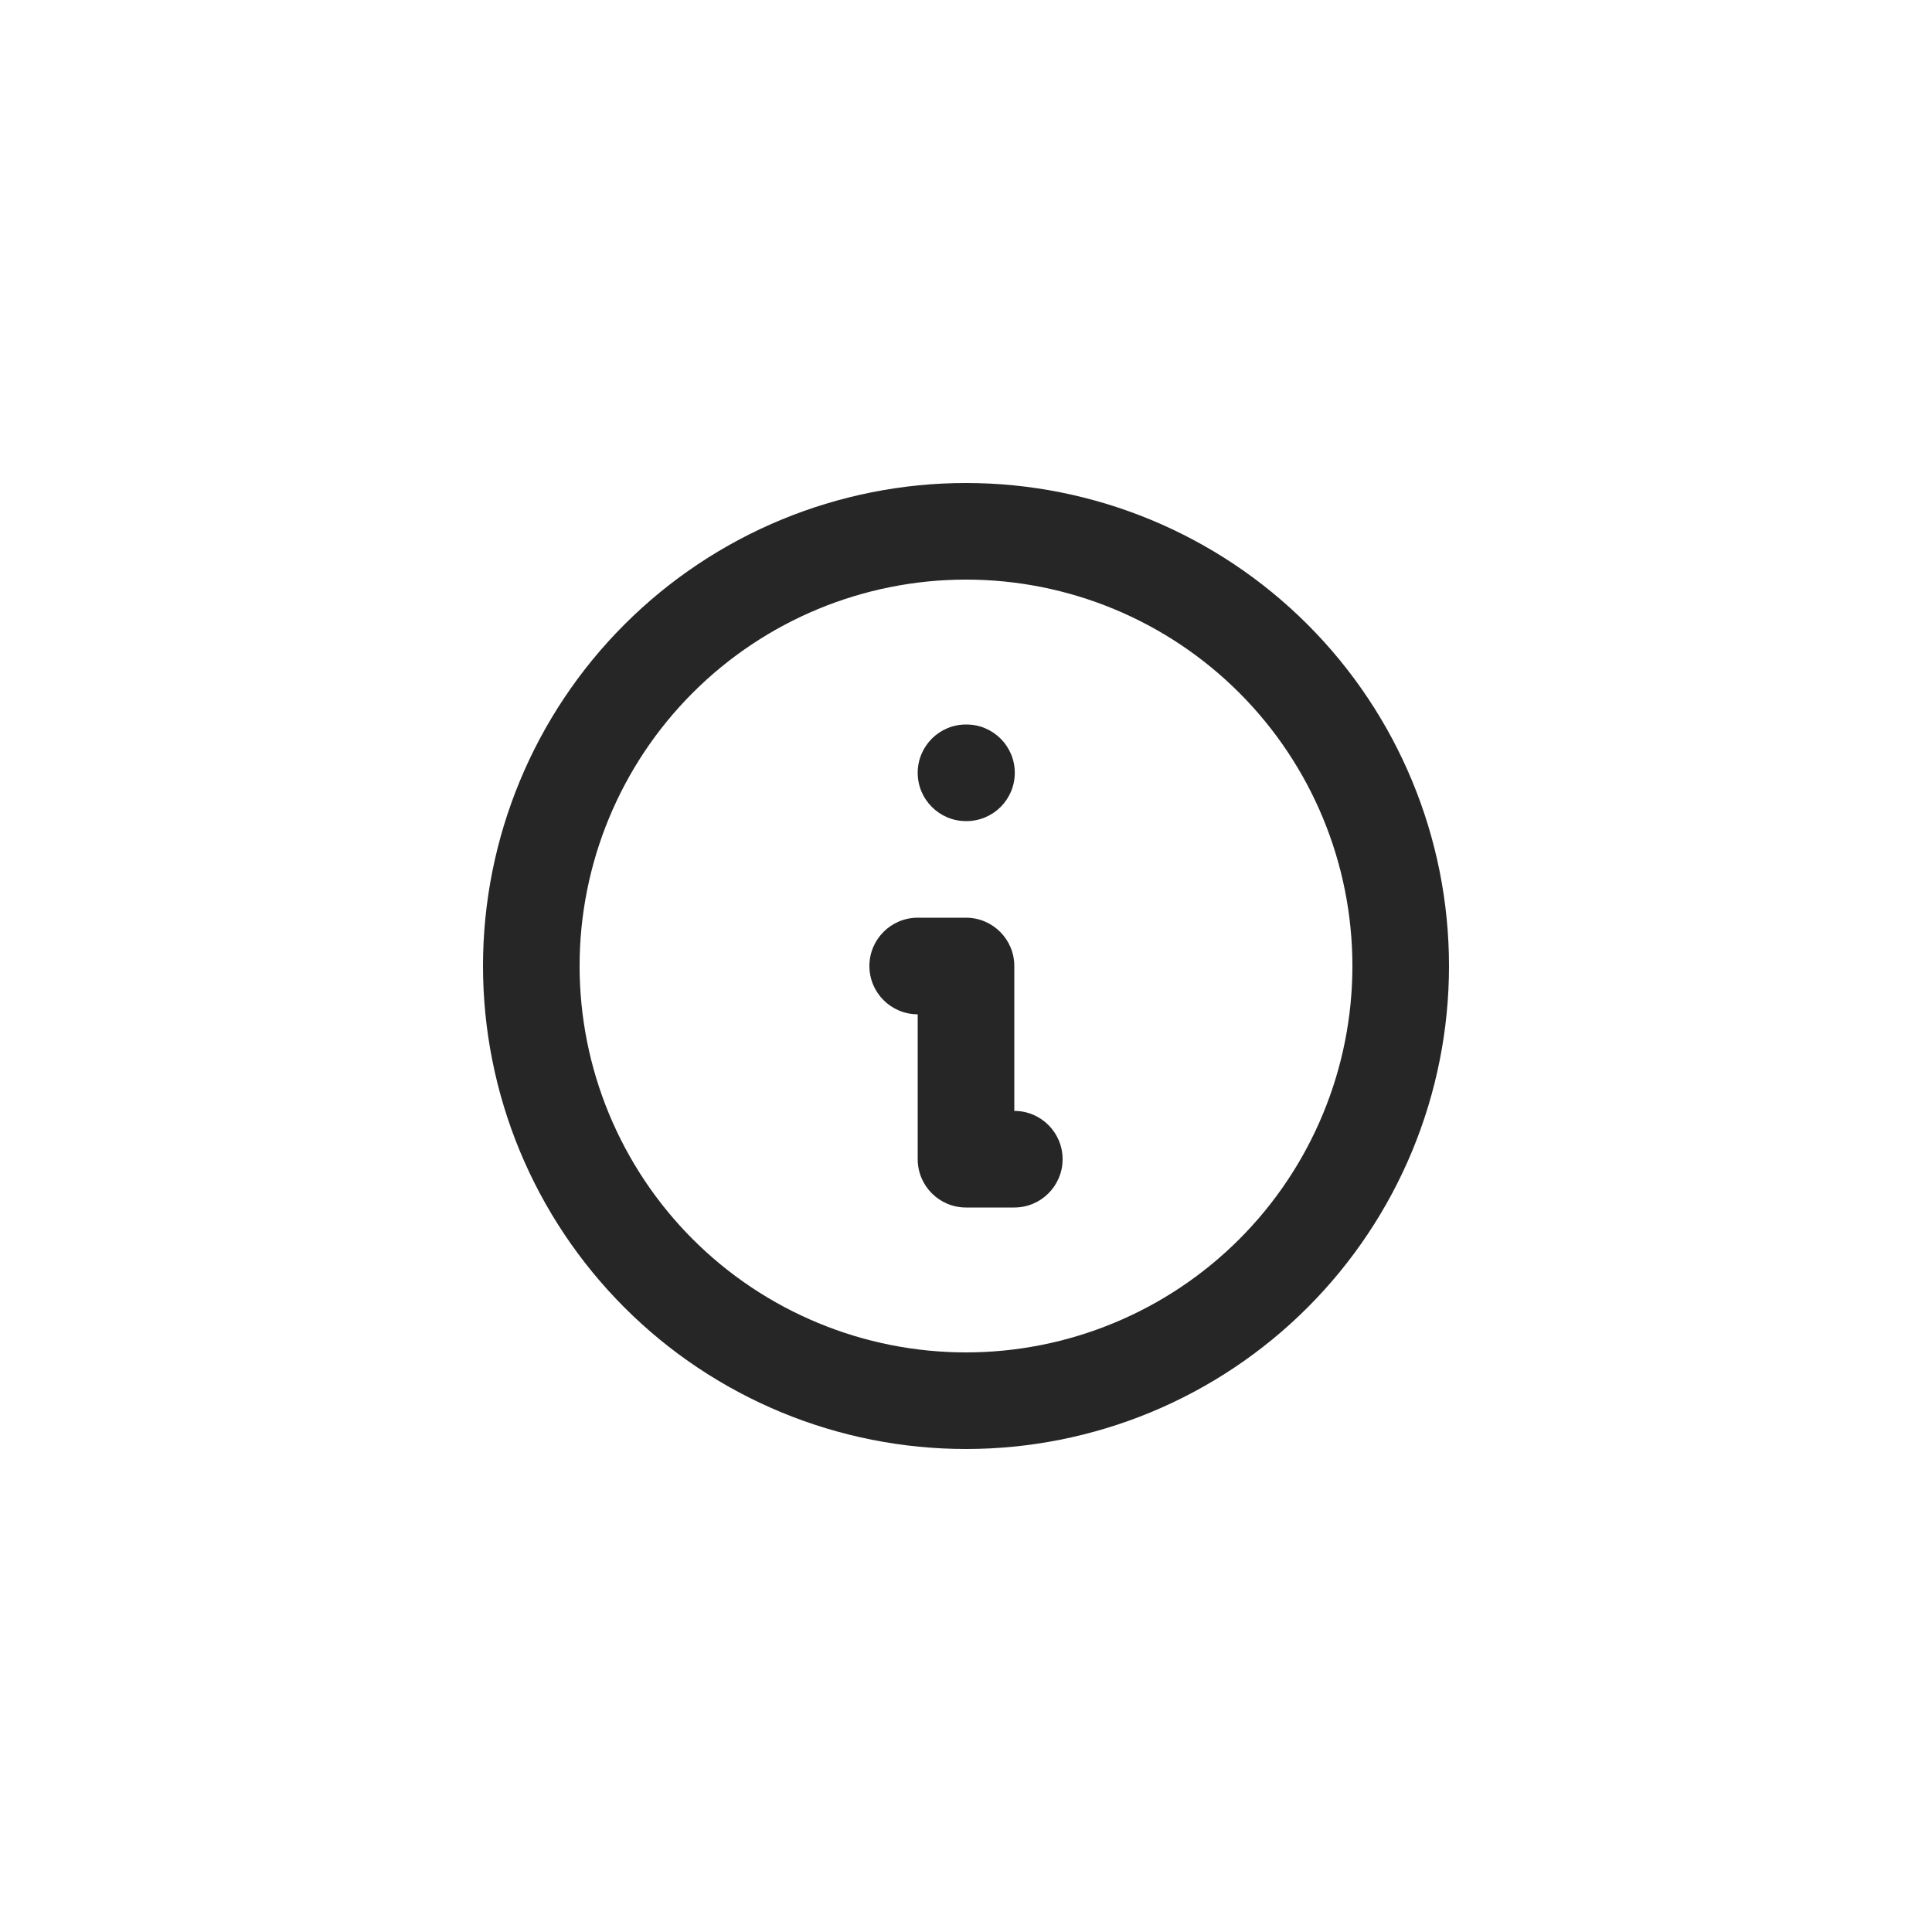
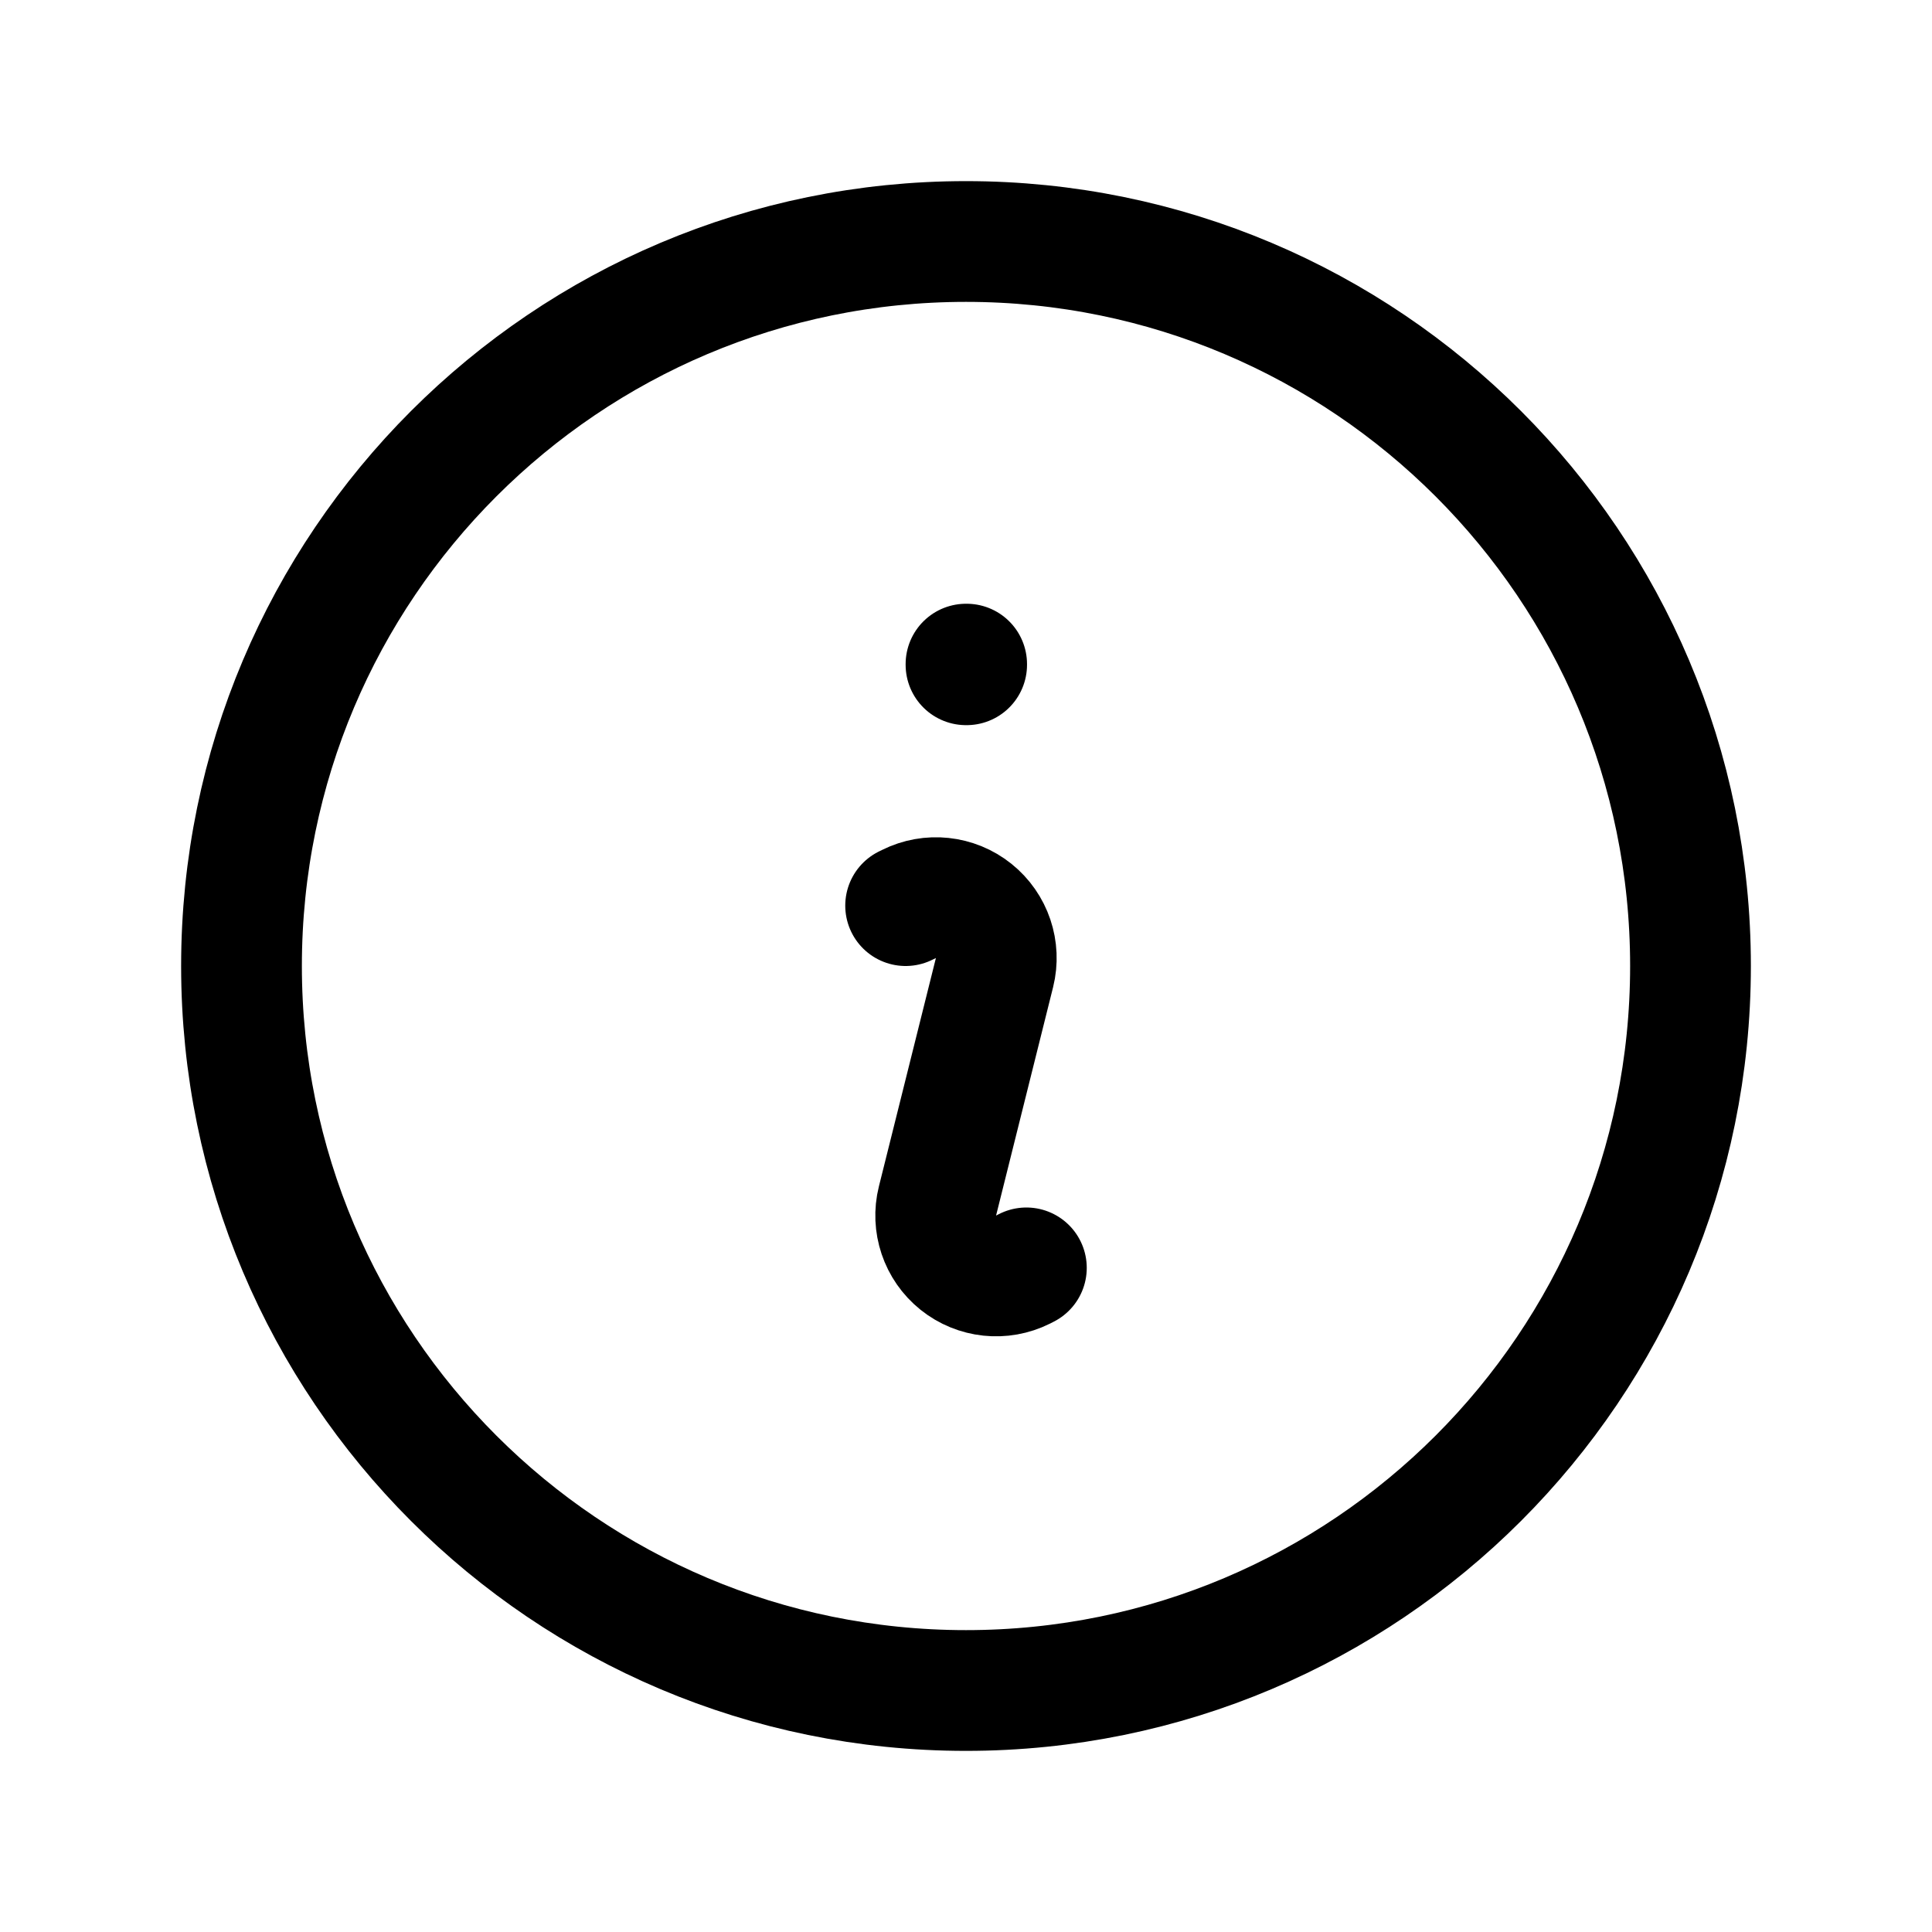
- <svg xmlns="http://www.w3.org/2000/svg" width="40" height="40" viewBox="0 0 40 40" fill="none">
-   <path fill-rule="evenodd" clip-rule="evenodd" d="M20 12C17.878 12 15.843 12.843 14.343 14.343C12.843 15.843 12 17.878 12 20C12 21.051 12.207 22.091 12.609 23.061C13.011 24.032 13.6 24.914 14.343 25.657C15.086 26.4 15.968 26.989 16.939 27.391C17.909 27.793 18.949 28 20 28C21.051 28 22.091 27.793 23.061 27.391C24.032 26.989 24.914 26.4 25.657 25.657C26.4 24.914 26.989 24.032 27.391 23.061C27.793 22.091 28 21.051 28 20C28 17.878 27.157 15.843 25.657 14.343C24.157 12.843 22.122 12 20 12ZM12.929 12.929C14.804 11.054 17.348 10 20 10C22.652 10 25.196 11.054 27.071 12.929C28.946 14.804 30 17.348 30 20C30 21.313 29.741 22.614 29.239 23.827C28.736 25.04 28 26.142 27.071 27.071C26.142 28 25.04 28.736 23.827 29.239C22.614 29.741 21.313 30 20 30C18.687 30 17.386 29.741 16.173 29.239C14.96 28.736 13.857 28 12.929 27.071C12 26.142 11.264 25.04 10.761 23.827C10.259 22.614 10 21.313 10 20C10 17.348 11.054 14.804 12.929 12.929ZM19 16C19 15.448 19.448 15 20 15H20.01C20.562 15 21.01 15.448 21.01 16C21.01 16.552 20.562 17 20.01 17H20C19.448 17 19 16.552 19 16ZM18 20C18 19.448 18.448 19 19 19H20C20.552 19 21 19.448 21 20V23C21.552 23 22 23.448 22 24C22 24.552 21.552 25 21 25H20C19.448 25 19 24.552 19 24V21C18.448 21 18 20.552 18 20Z" fill="#262626" />
+ <svg xmlns="http://www.w3.org/2000/svg" fill="none" viewBox="0 0 24 24" stroke-width="1.5" stroke="currentColor" class="size-6">
+   <path stroke-linecap="round" stroke-linejoin="round" d="m11.25 11.25.041-.02a.75.75 0 0 1 1.063.852l-.708 2.836a.75.75 0 0 0 1.063.853l.041-.021M21 12a9 9 0 1 1-18 0 9 9 0 0 1 18 0Zm-9-3.75h.008v.008H12V8.25Z" />
</svg>
